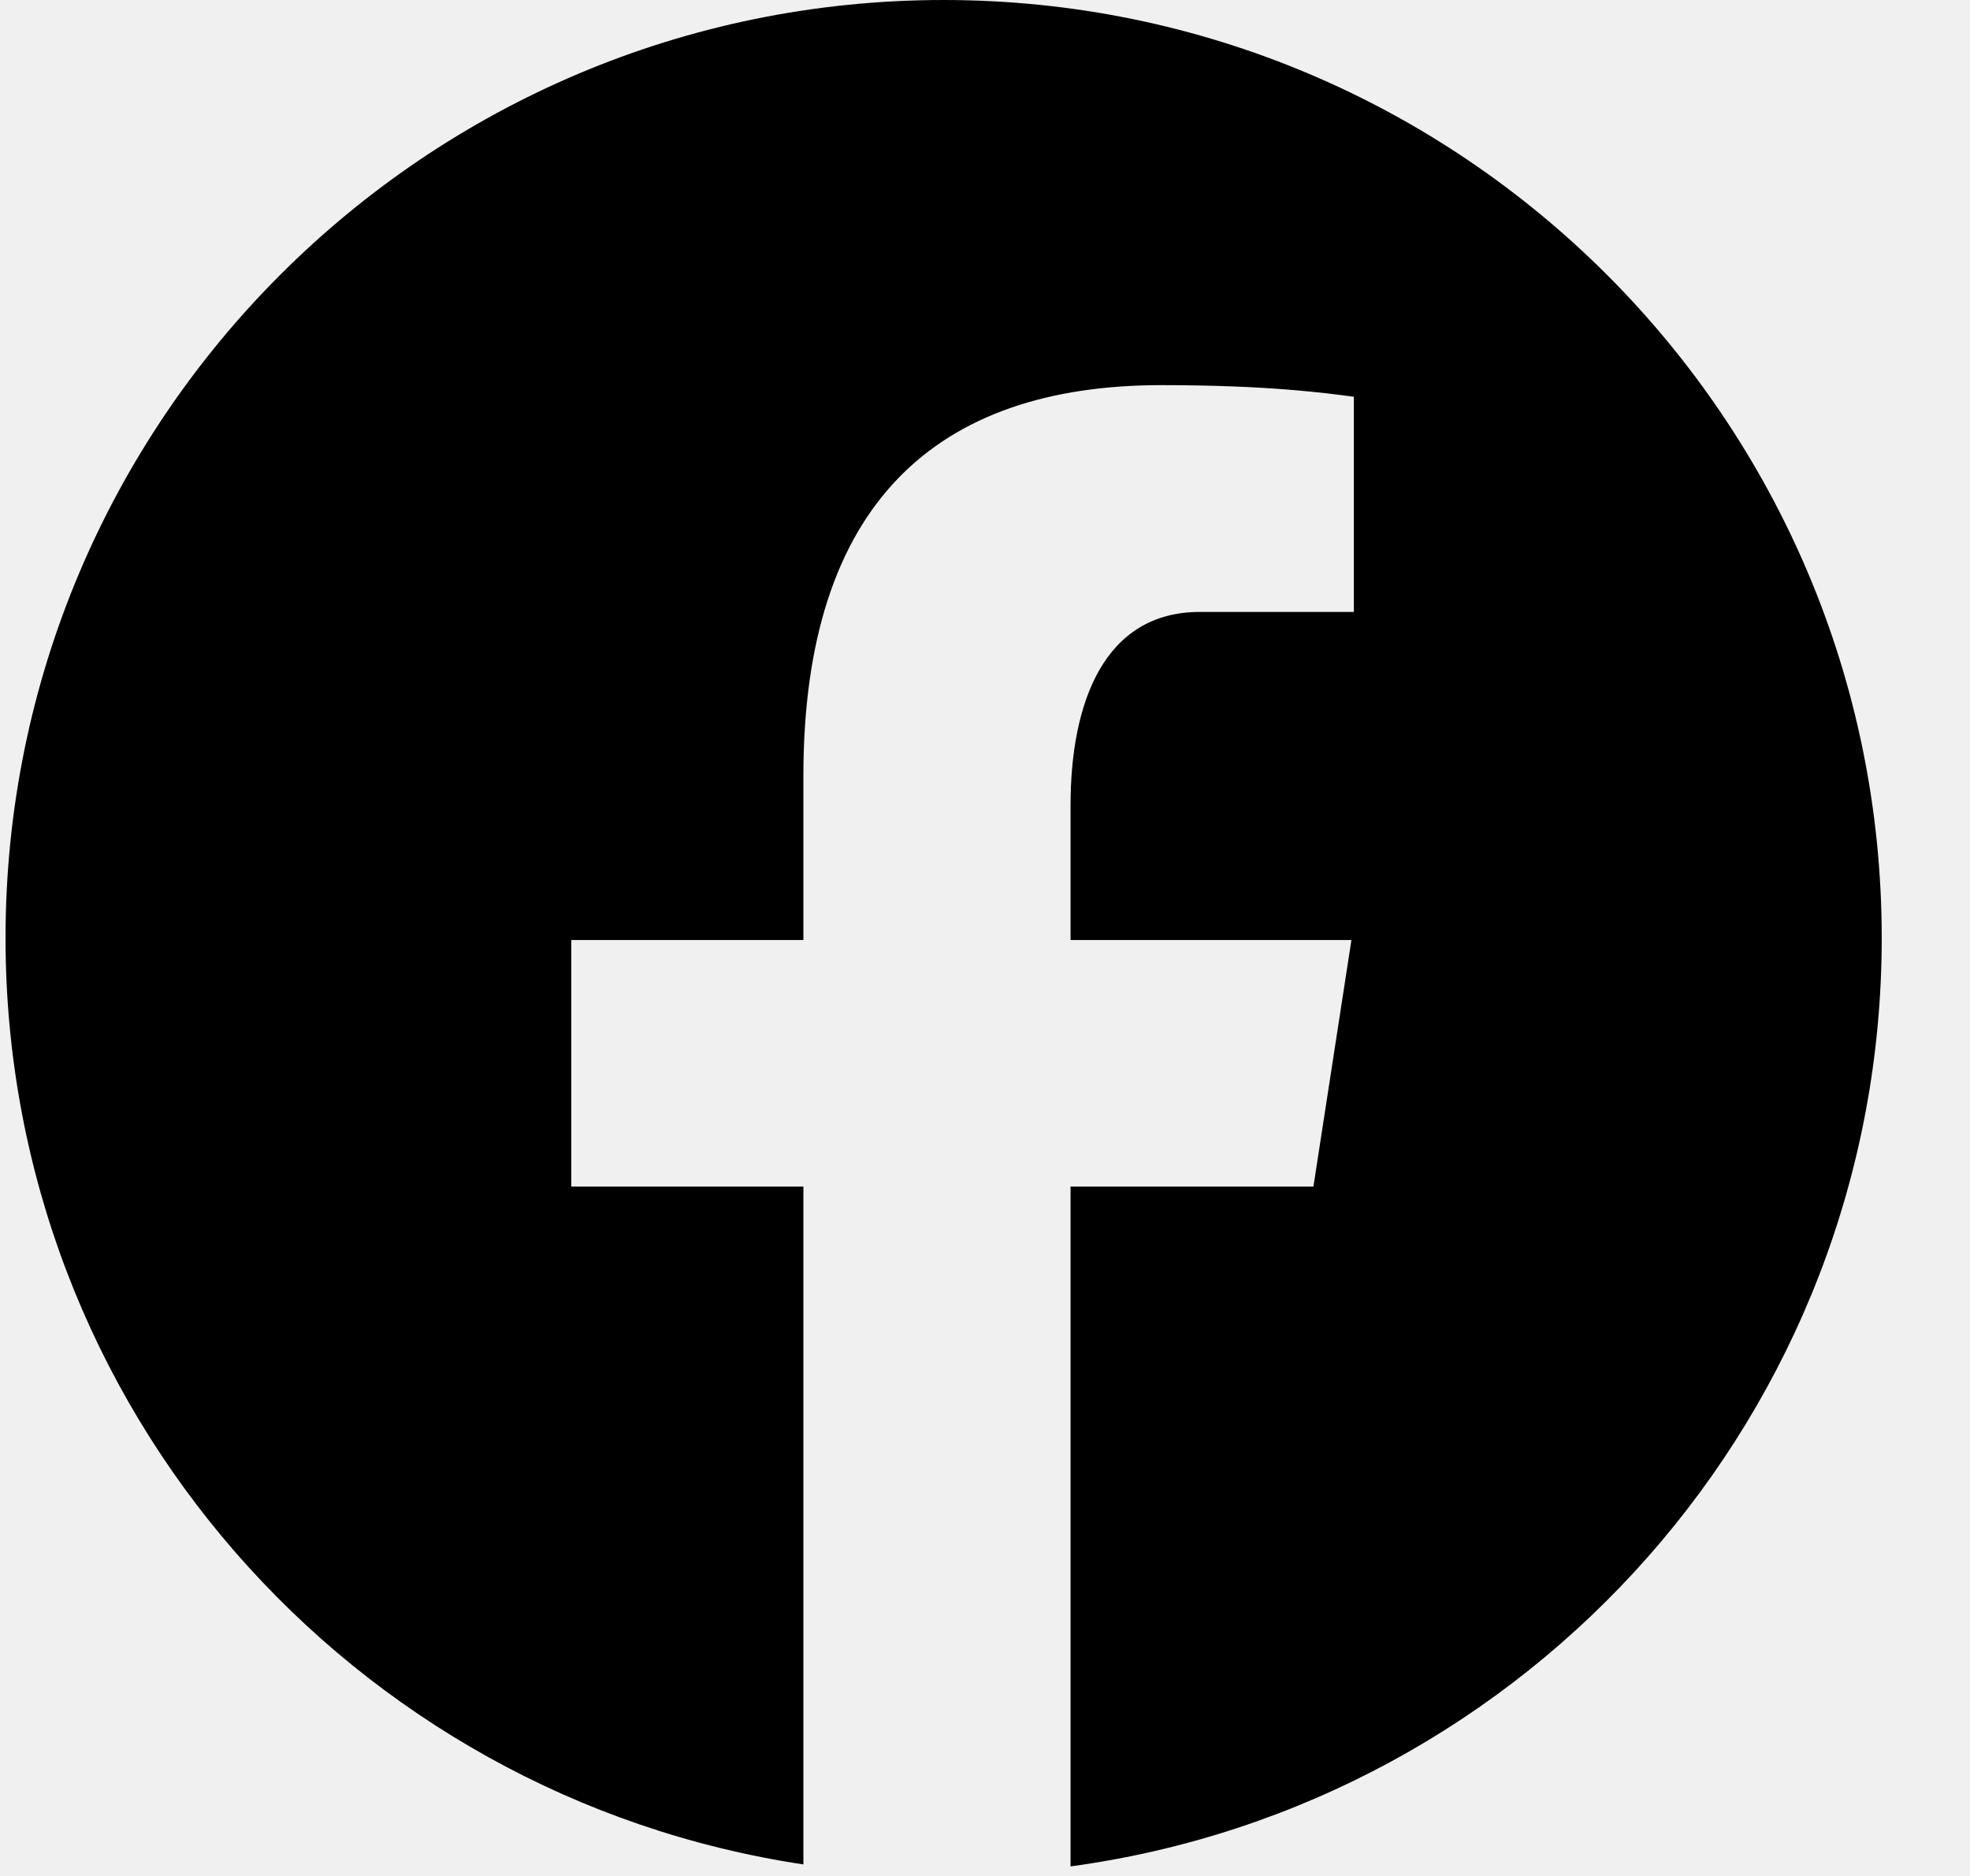
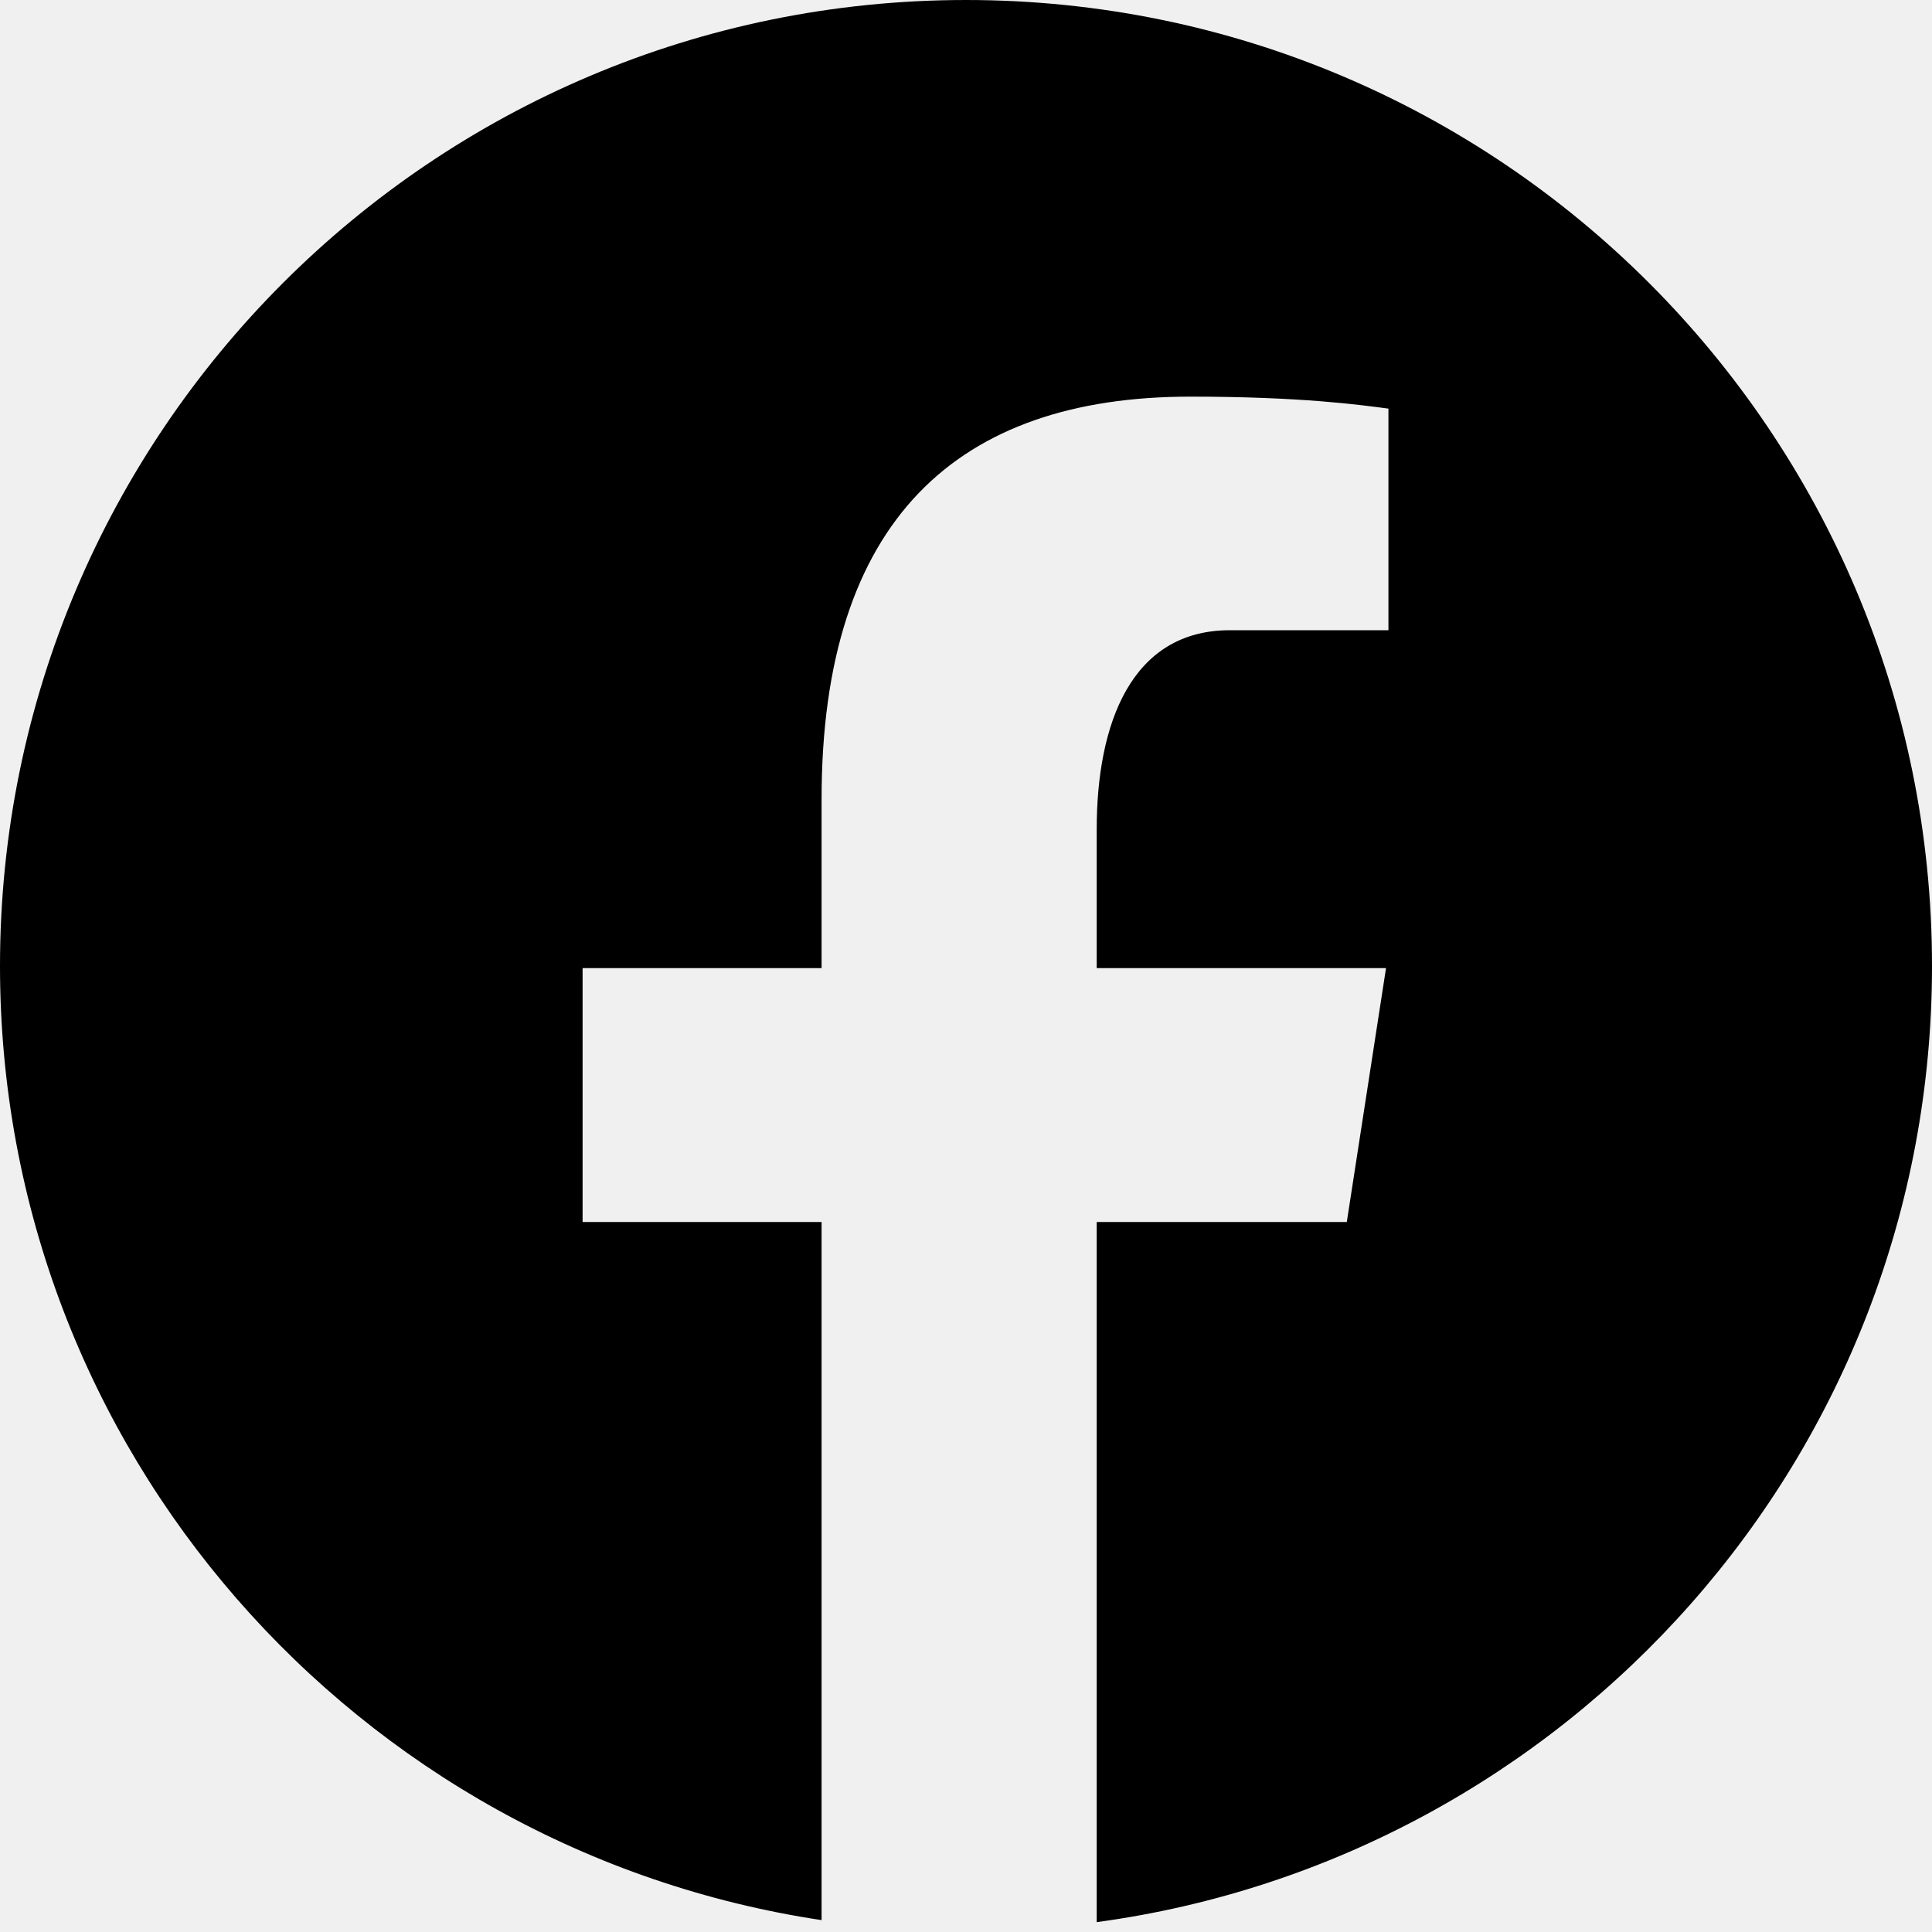
- <svg xmlns="http://www.w3.org/2000/svg" width="21" height="20" viewBox="0 0 21 20" fill="none">
-   <g clip-path="url(#clip0_1_480)">
-     <path d="M10.059 3.05176e-05C4.536 3.05176e-05 0.059 4.478 0.059 10C0.059 15.013 3.752 19.153 8.564 19.877V12.65H6.09V10.022H8.564V8.273C8.564 5.377 9.975 4.106 12.381 4.106C13.534 4.106 14.144 4.192 14.432 4.23V6.524H12.79C11.769 6.524 11.412 7.493 11.412 8.585V10.022H14.406L14.001 12.65H11.412V19.898C16.293 19.236 20.059 15.062 20.059 10C20.059 4.478 15.581 3.05176e-05 10.059 3.05176e-05Z" fill="black" />
-   </g>
-   <defs>
-     <clipPath id="clip0_1_480">
-       <rect width="20" height="20" fill="white" transform="translate(0.0588379 3.05176e-05)" />
-     </clipPath>
-   </defs>
+ <svg xmlns="http://www.w3.org/2000/svg" width="20" height="20" viewBox="0 0 20 20" fill="none">
+   <path d="M10 3.05176e-05C4.478 3.05176e-05 0 4.478 0 10C0 15.013 3.693 19.153 8.505 19.877V12.65H6.031V10.022H8.505V8.273C8.505 5.377 9.916 4.106 12.322 4.106C13.475 4.106 14.085 4.192 14.373 4.23V6.524H12.732C11.71 6.524 11.353 7.493 11.353 8.585V10.022H14.348L13.942 12.65H11.353V19.898C16.234 19.236 20 15.062 20 10C20 4.478 15.523 3.05176e-05 10 3.05176e-05Z" fill="black" />
</svg>
